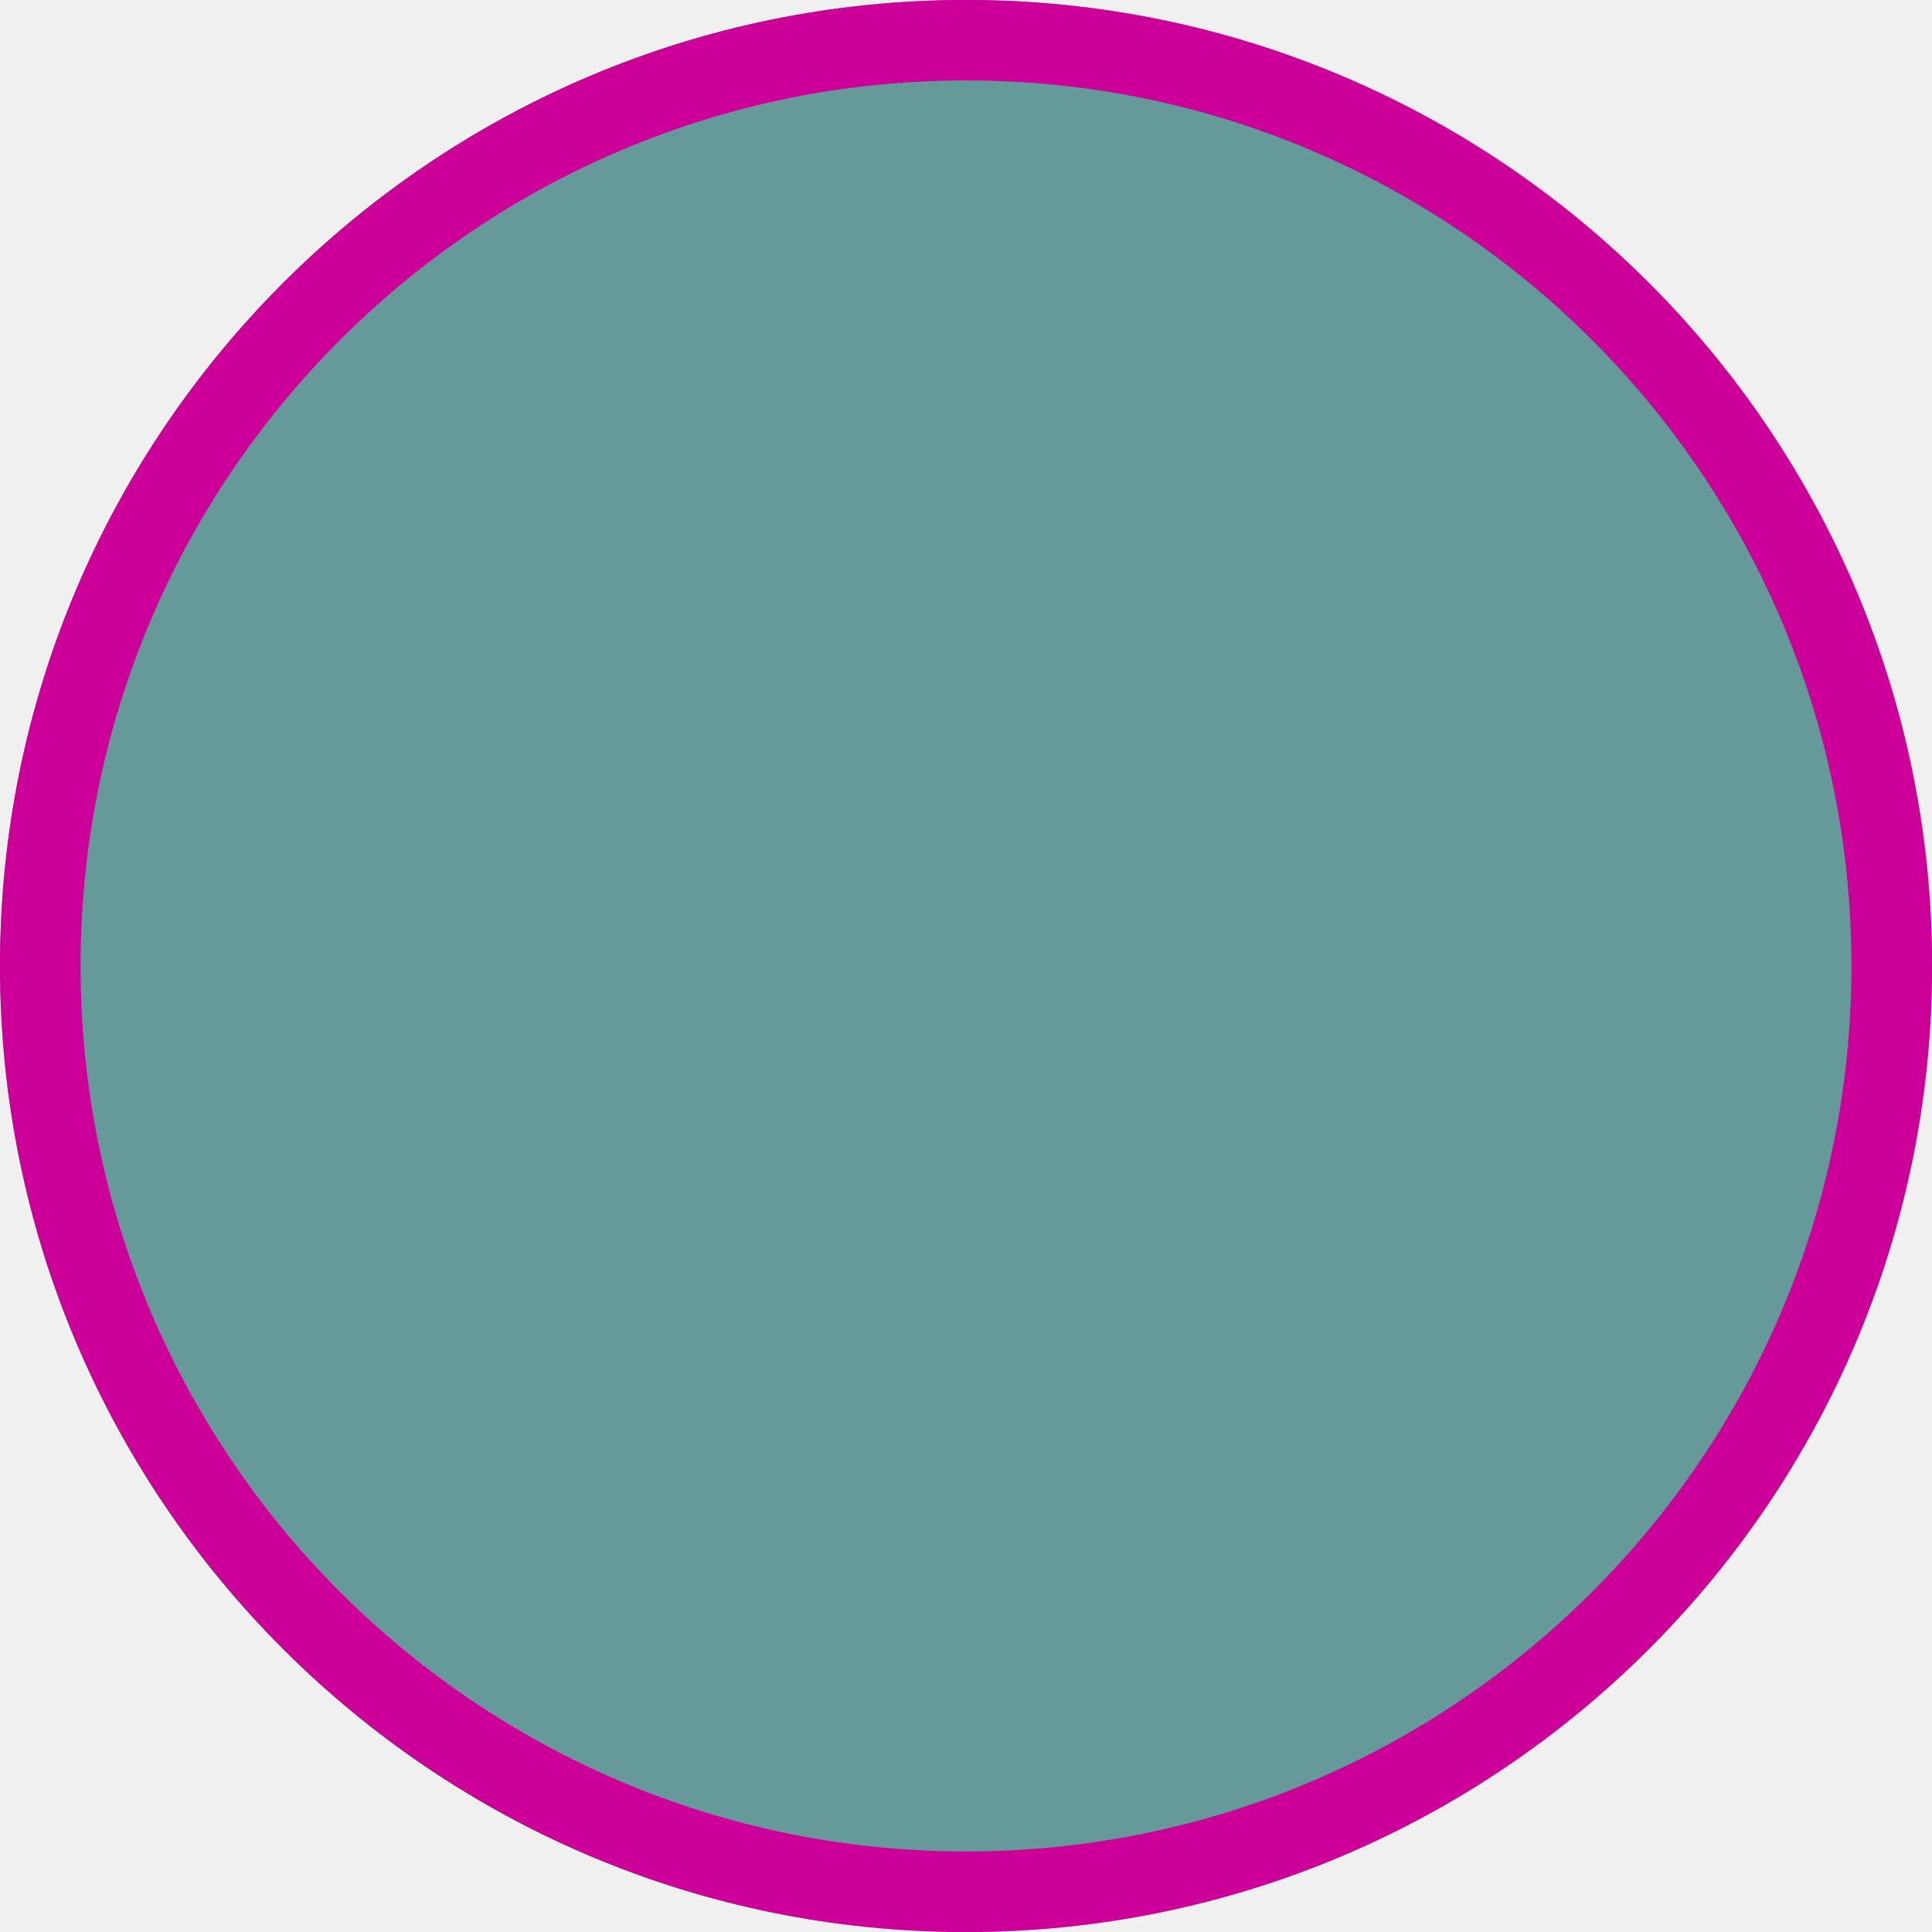
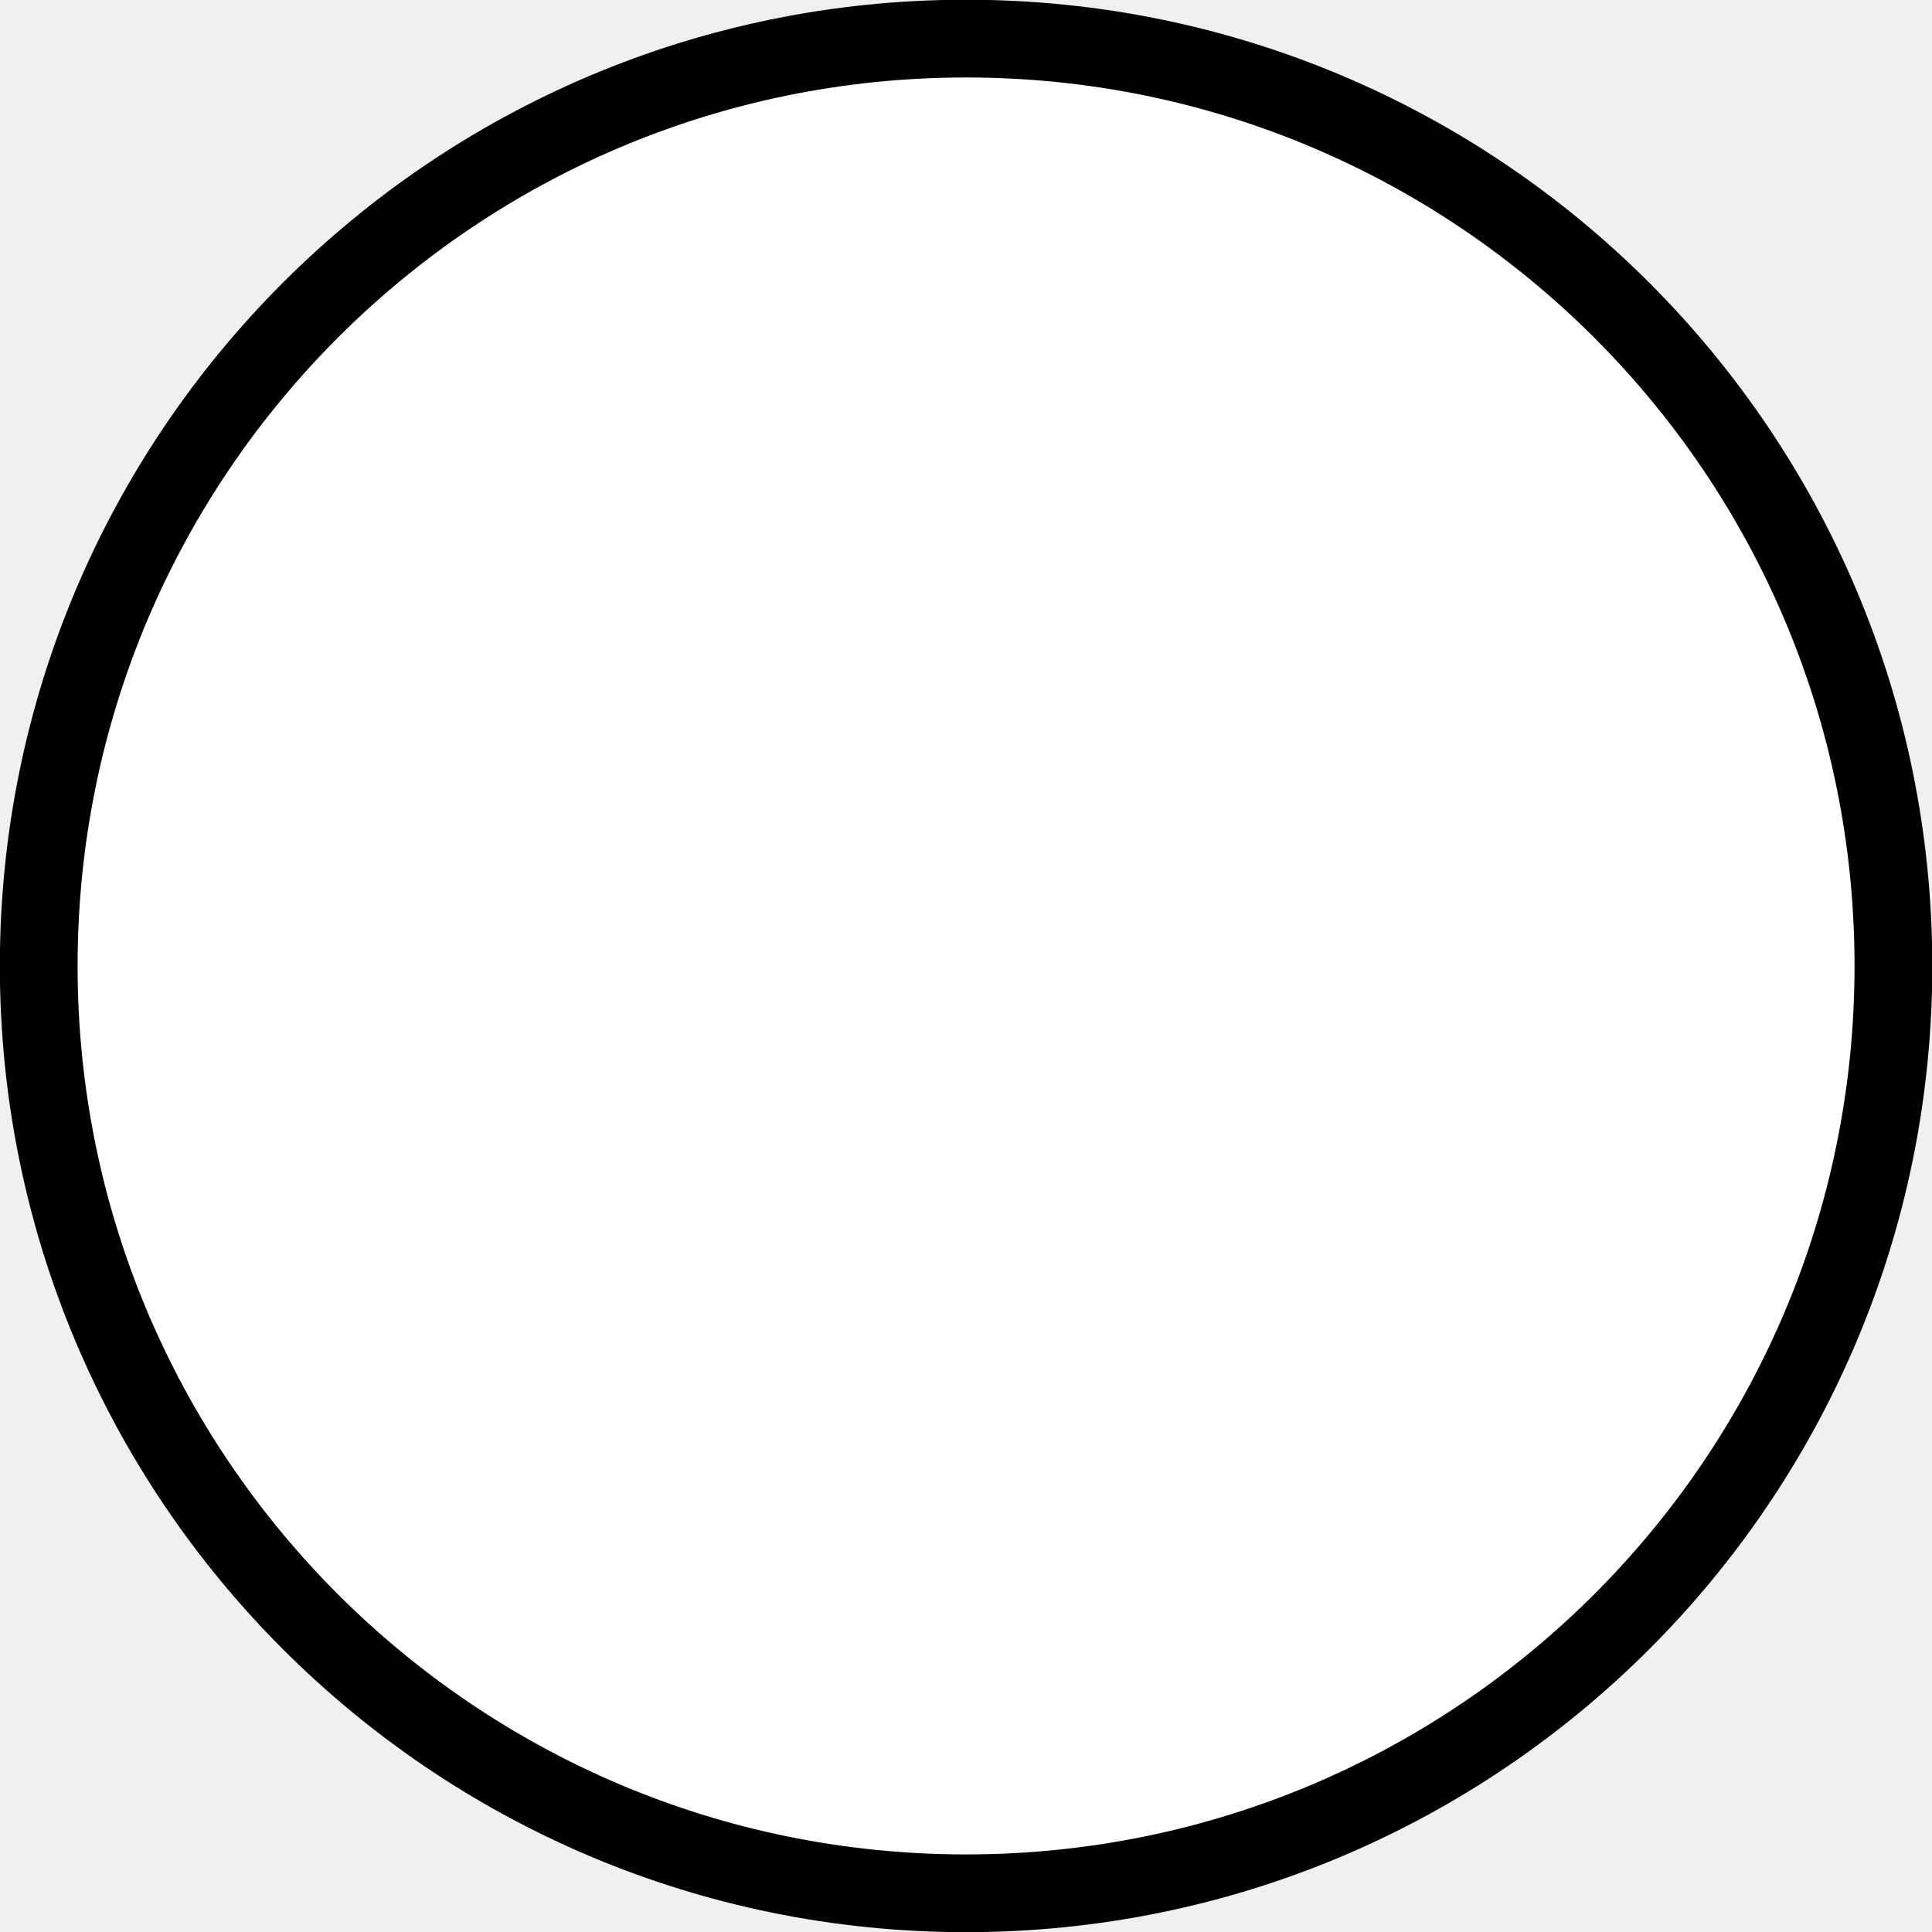
- <svg xmlns="http://www.w3.org/2000/svg" width="100%" height="100%" viewBox="0 0 100 100" version="1.1" xml:space="preserve" style="fill-rule:evenodd;clip-rule:evenodd;stroke-linejoin:round;stroke-miterlimit:2;">
-   <g id="ellipse" transform="matrix(6.65413,0,0,6.65413,-166.629,-187.196)">
-     <circle cx="32.556" cy="35.646" r="7.514" style="fill:rgb(102,153,153);" />
-     <path d="M32.556,28.132C36.703,28.132 40.07,31.499 40.07,35.646C40.07,39.794 36.703,43.161 32.556,43.161C28.408,43.161 25.041,39.794 25.041,35.646C25.041,31.499 28.408,28.132 32.556,28.132ZM32.556,28.758C28.754,28.758 25.668,31.845 25.668,35.646C25.668,39.448 28.754,42.534 32.556,42.534C36.357,42.534 39.443,39.448 39.443,35.646C39.443,31.845 36.357,28.758 32.556,28.758Z" style="fill:rgb(204,0,153);" />
+ <svg xmlns="http://www.w3.org/2000/svg" width="100px" height="100px" version="1.1" xml:space="preserve" style="fill-rule:evenodd;clip-rule:evenodd;stroke-linecap:round;stroke-linejoin:round;stroke-miterlimit:1.5;">
+   <g id="ellipse" transform="matrix(6.38796,0,0,6.38796,-157.963,-177.708)">
+     <circle cx="32.556" cy="35.646" r="7.514" style="fill:white;stroke:black;stroke-width:0.63px;" />
  </g>
</svg>
